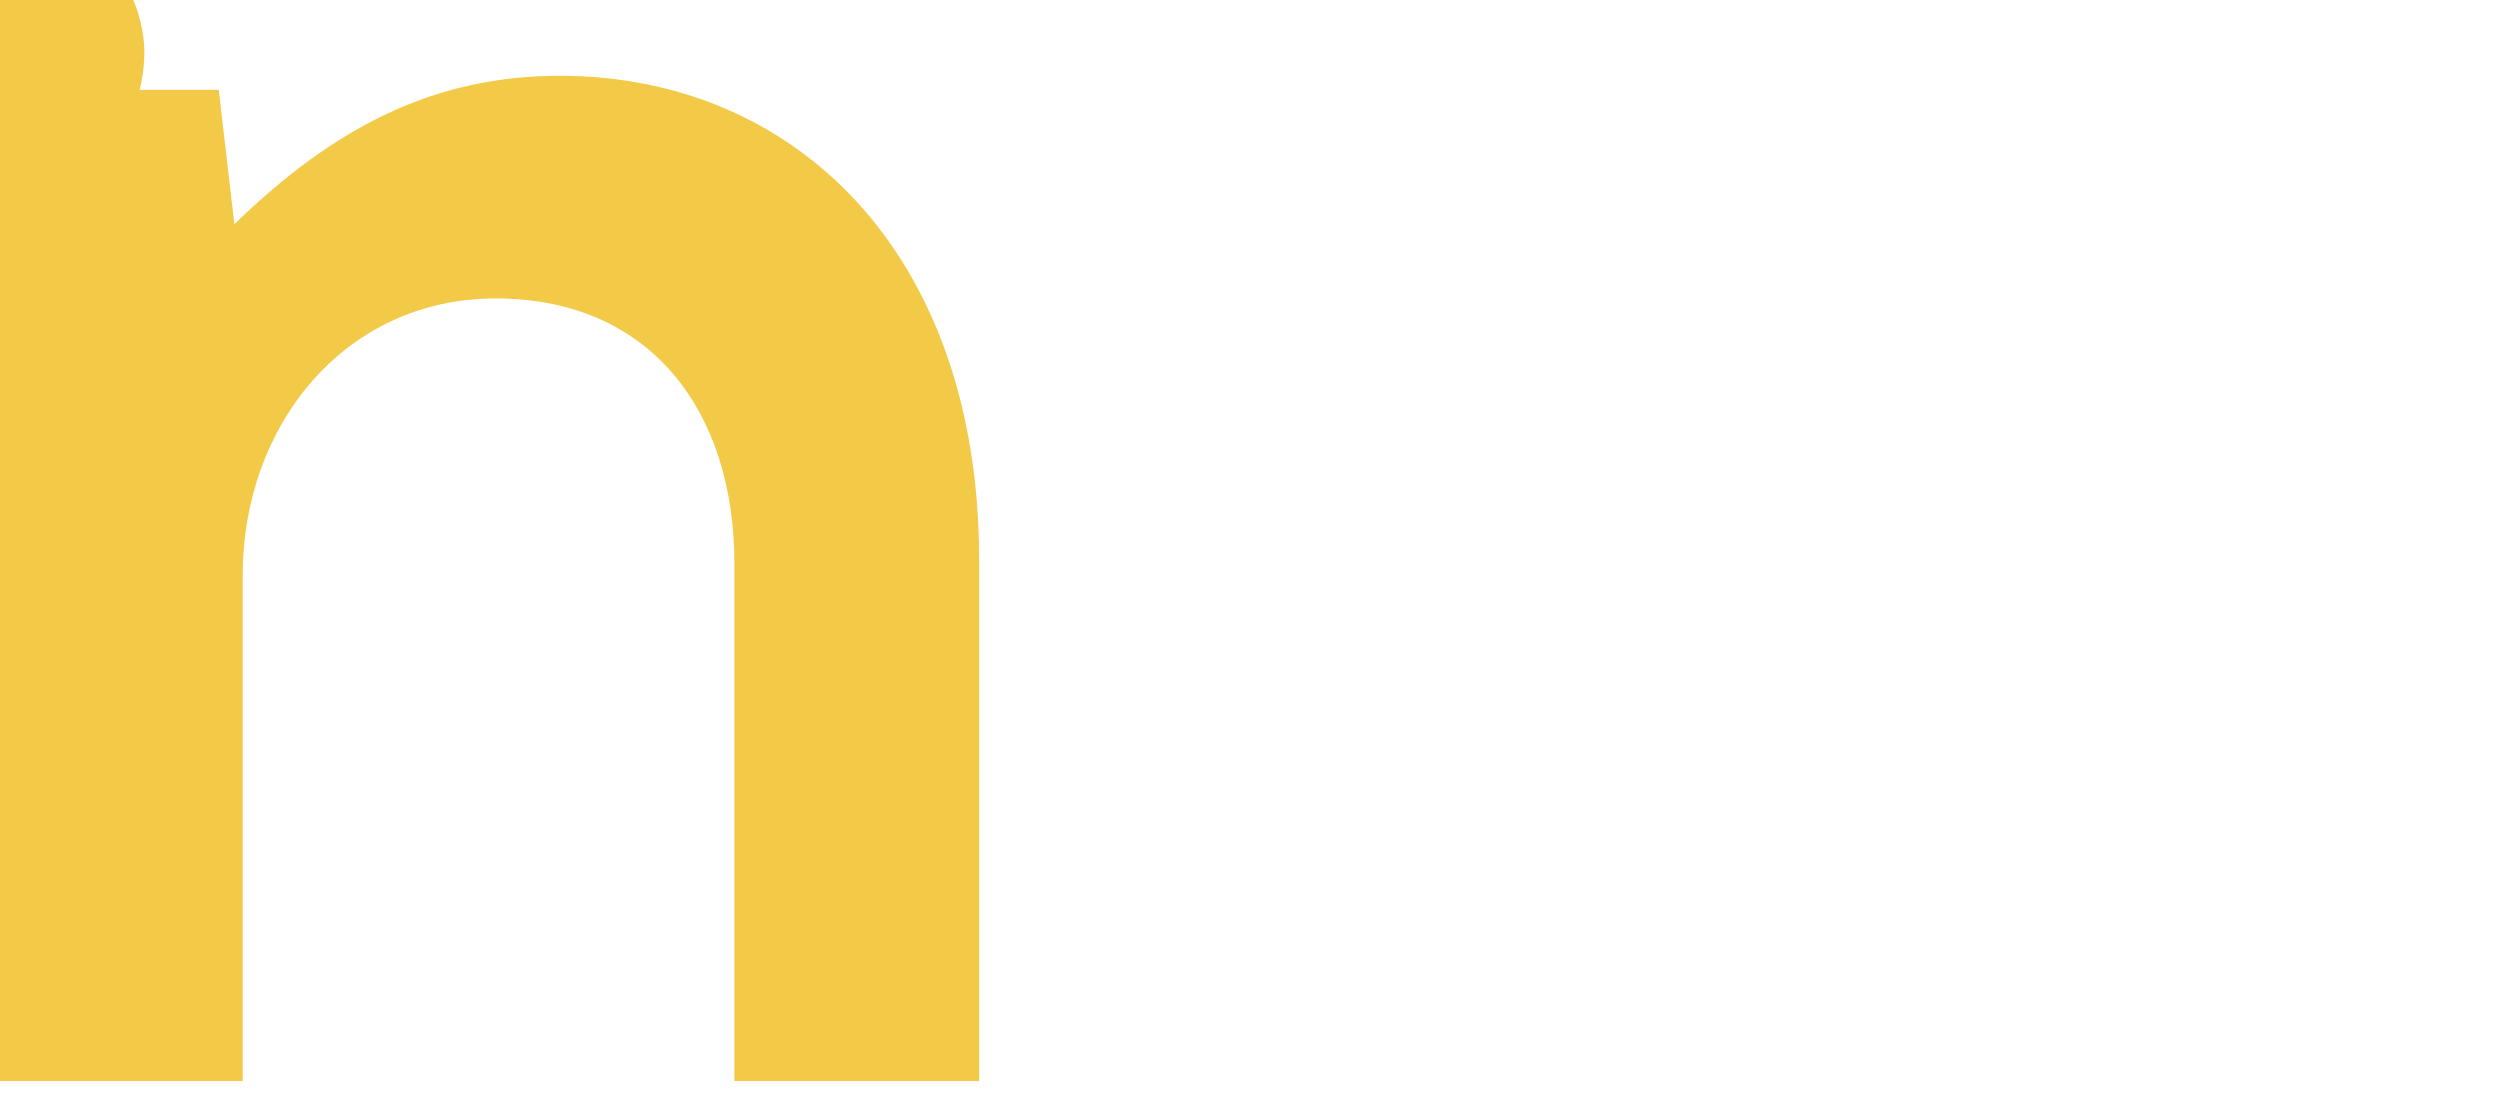
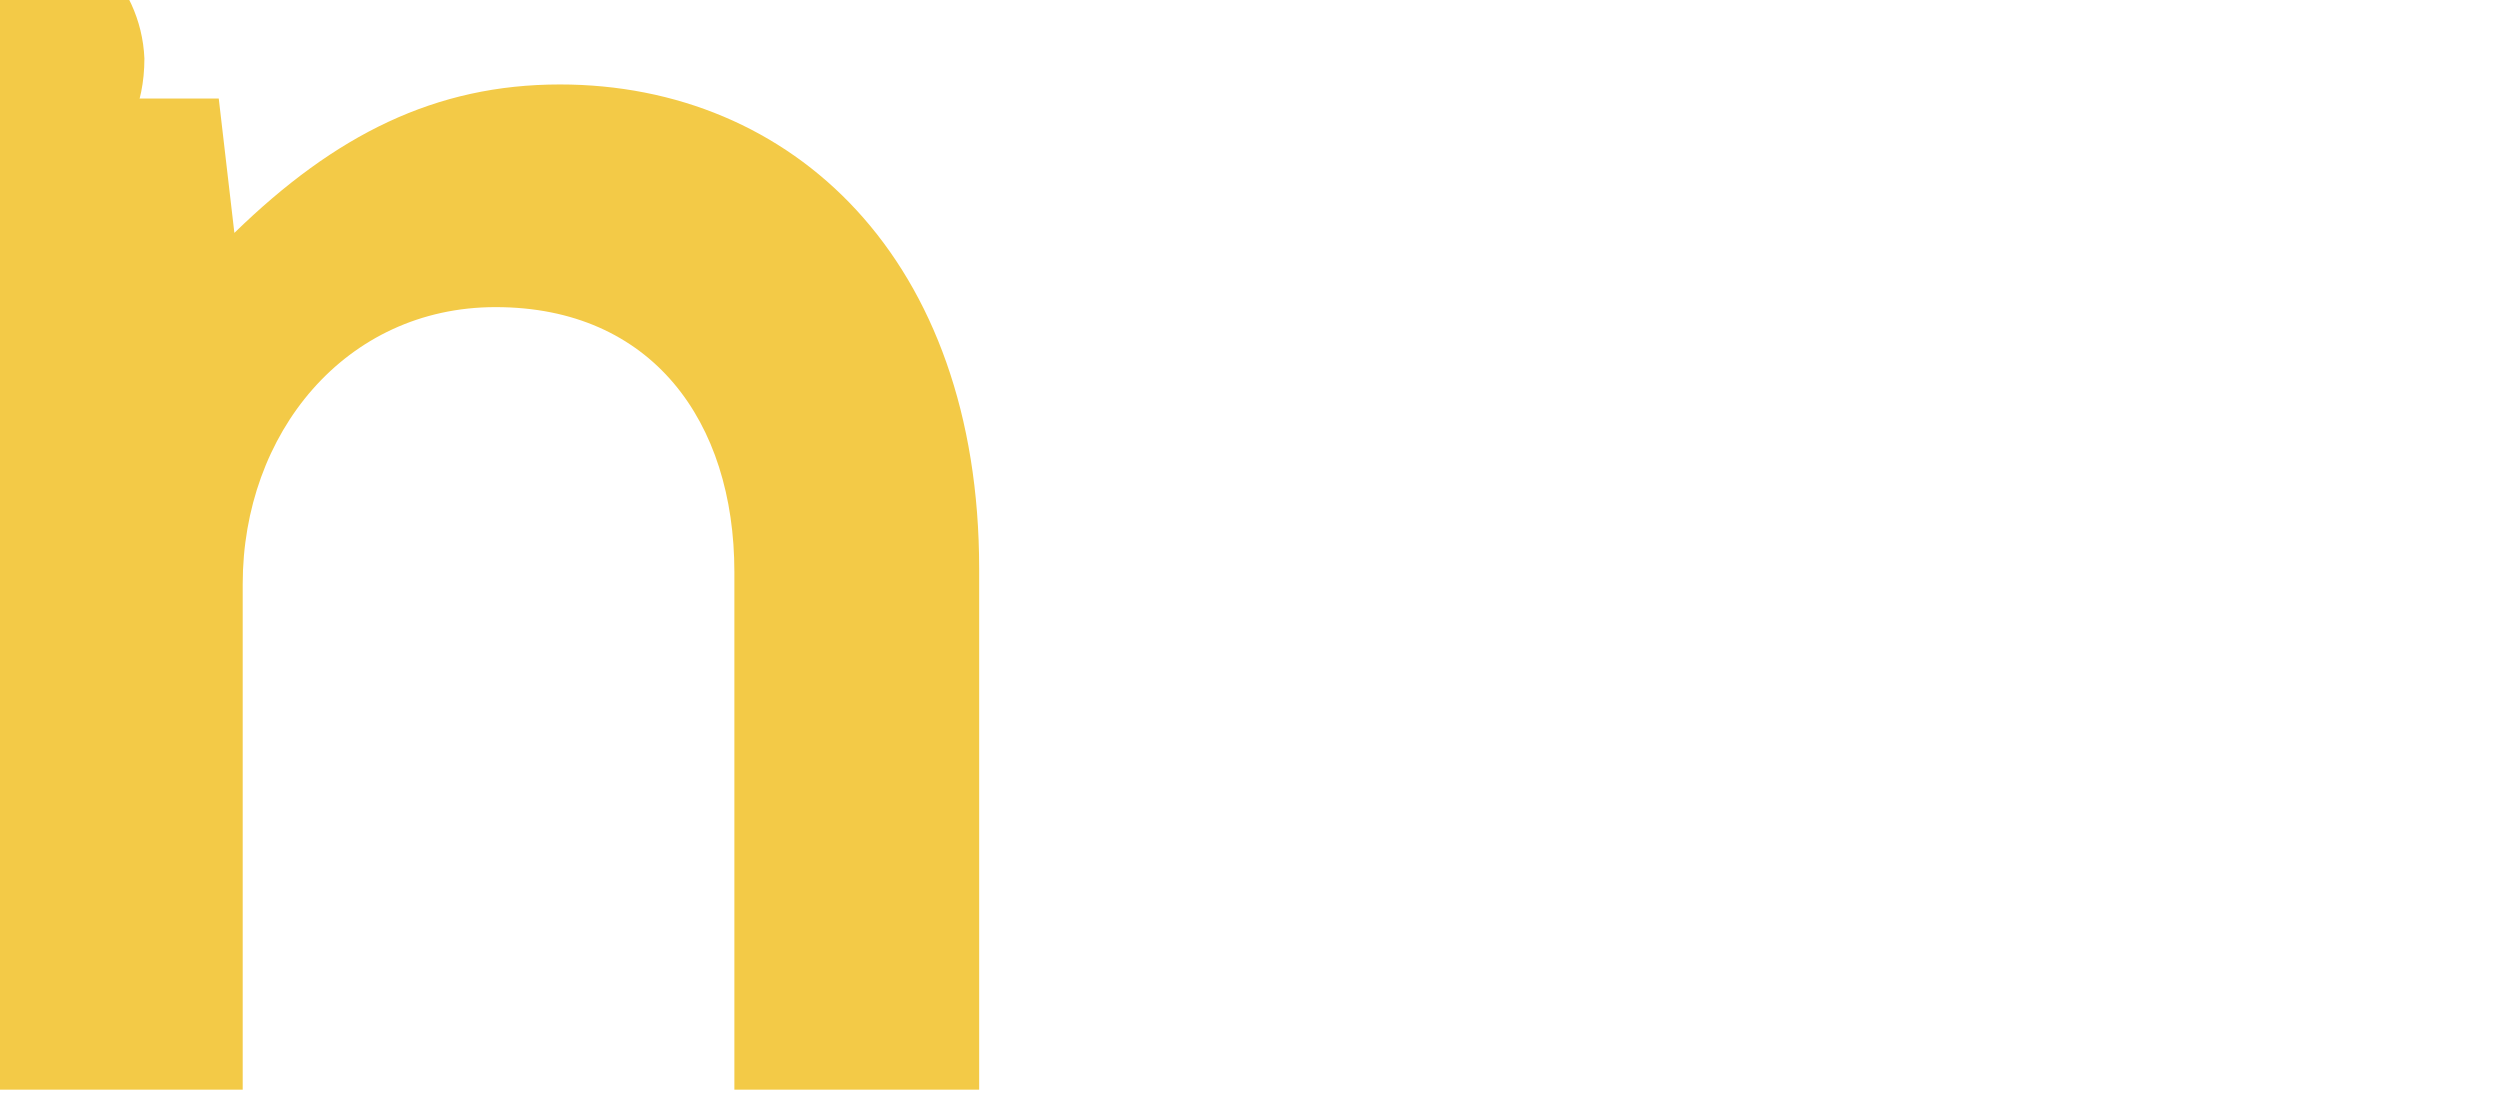
- <svg xmlns="http://www.w3.org/2000/svg" id="eomsfk73SNB1" viewBox="0 -2 96 42" shape-rendering="geometricPrecision" text-rendering="geometricPrecision" width="96" height="42">
+ <svg xmlns="http://www.w3.org/2000/svg" id="eomsfk73SNB1" viewBox="0 -2 96 42" shape-rendering="geometricPrecision" text-rendering="geometricPrecision" width="90" height="40">
  <style>
      
      #n_to {
        animation: n_to__to 3000ms linear infinite normal forwards
      }
  
      @keyframes n_to__to {
        0% {
          transform: translate(4.255013px, 35.01782px);
          animation-timing-function: cubic-bezier(0.42, 0, 0.58, 1)
        }
  
        15.333% {
          transform: translate(13.24348px, 35.01782px);
          animation-timing-function: cubic-bezier(0.42, 0, 0.58, 1)
        }
  
        24% {
          transform: translate(14.32501px, 35.01782px);
          animation-timing-function: cubic-bezier(0.42, 0, 0.58, 1)
        }
  
        53.667% {
          transform: translate(4.255013px, 35.01782px)
        }
  
        100% {
          transform: translate(4.255013px, 35.01782px)
        }
      }
  
      #n_tr {
        animation: n_tr__tr 3000ms linear infinite normal forwards
      }
  
      @keyframes n_tr__tr {
        0% {
          transform: rotate(0deg)
        }
  
        15.667% {
          transform: rotate(0deg)
        }
  
        20.667% {
          transform: rotate(-8.034718deg)
        }
  
        24% {
          transform: rotate(1.273598deg)
        }
  
        26.667% {
          transform: rotate(0deg)
        }
  
        100% {
          transform: rotate(0deg)
        }
      }
  
      #n_ts {
        animation: n_ts__ts 3000ms linear infinite normal forwards
      }
  
      @keyframes n_ts__ts {
        0% {
          transform: scale(1, 1);
          animation-timing-function: cubic-bezier(0.42, 0, 0.58, 1)
        }
  
        14.667% {
          transform: scale(1, 1);
          animation-timing-function: cubic-bezier(0.42, 0, 0.58, 1)
        }
  
        19% {
          transform: scale(1.1, 1);
          animation-timing-function: cubic-bezier(0.42, 0, 0.58, 1)
        }
  
        23% {
          transform: scale(1, 1)
        }
  
        100% {
          transform: scale(1, 1)
        }
      }
  
      #dot_to {
        animation: dot_to__to 3000ms linear infinite normal forwards
      }
  
      @keyframes dot_to__to {
        0% {
          offset-distance: 0%
        }
  
        15.667% {
          offset-distance: 0%;
          animation-timing-function: cubic-bezier(0.225, 0.26, 0.04, 0.995)
        }
  
        21.667% {
          offset-distance: 27.075%
        }
  
        28.667% {
          offset-distance: 42.372%
        }
  
        39.667% {
          offset-distance: 53.312%;
          animation-timing-function: cubic-bezier(0.23, 0.005, 0.42, 1)
        }
  
        100% {
          offset-distance: 100%
        }
      }
  
      #dot_ts {
        animation: dot_ts__ts 3000ms linear infinite normal forwards
      }
  
      @keyframes dot_ts__ts {
        0% {
          transform: scale(1, 1)
        }
  
        15.667% {
          transform: scale(1, 1)
        }
  
        16.333% {
          transform: scale(0.85, 1)
        }
  
        17.667% {
          transform: scale(1, 1)
        }
  
        21% {
          transform: scale(1, 1)
        }
  
        22% {
          transform: scale(1, 0.94)
        }
  
        25% {
          transform: scale(1, 1)
        }
  
        100% {
          transform: scale(1, 1)
        }
      }
      
    </style>
  <g id="n_to" transform="translate(4.255013,35.01782)">
    <g id="n_tr" transform="rotate(0)">
      <g id="n_ts" transform="scale(1,1)">
        <path id="n" d="M9,5.7L8.4,0.54L0,0.54L0,38.6L9.32,38.6L9.32,19.18C9.32,13.41,13.25,8.55,19.03,8.55C25.03,8.55,28.2,12.94,28.2,18.72L28.2,38.6L37.6,38.6L37.6,18.6C37.6,6.7,30.43,0,21.5,0C16.72,0,12.87,1.93,9,5.7" transform="translate(-4.255013,-34.10782)" fill="rgb(243,202,71)" stroke="none" stroke-width="1" />
      </g>
    </g>
  </g>
  <g id="dot_to" style="offset-path:path('M52.215,34.108Q60.79,24.133,69.95,34.108Q75.108,28.474,79.971,34.108Q83.8,33.174,88.376,34.108L52.215,34.108');offset-rotate:0deg">
    <g id="dot_ts" transform="scale(1,1)">
      <path id="dot" d="M46.67,34C46.67,41.32,57.76,41.32,57.76,34C57.634,31.029,55.189,28.686,52.215,28.686C49.241,28.686,46.796,31.029,46.67,34" transform="translate(-52.215,-34.08777)" fill="rgb(243,202,71)" stroke="none" stroke-width="1" />
    </g>
  </g>
</svg>
